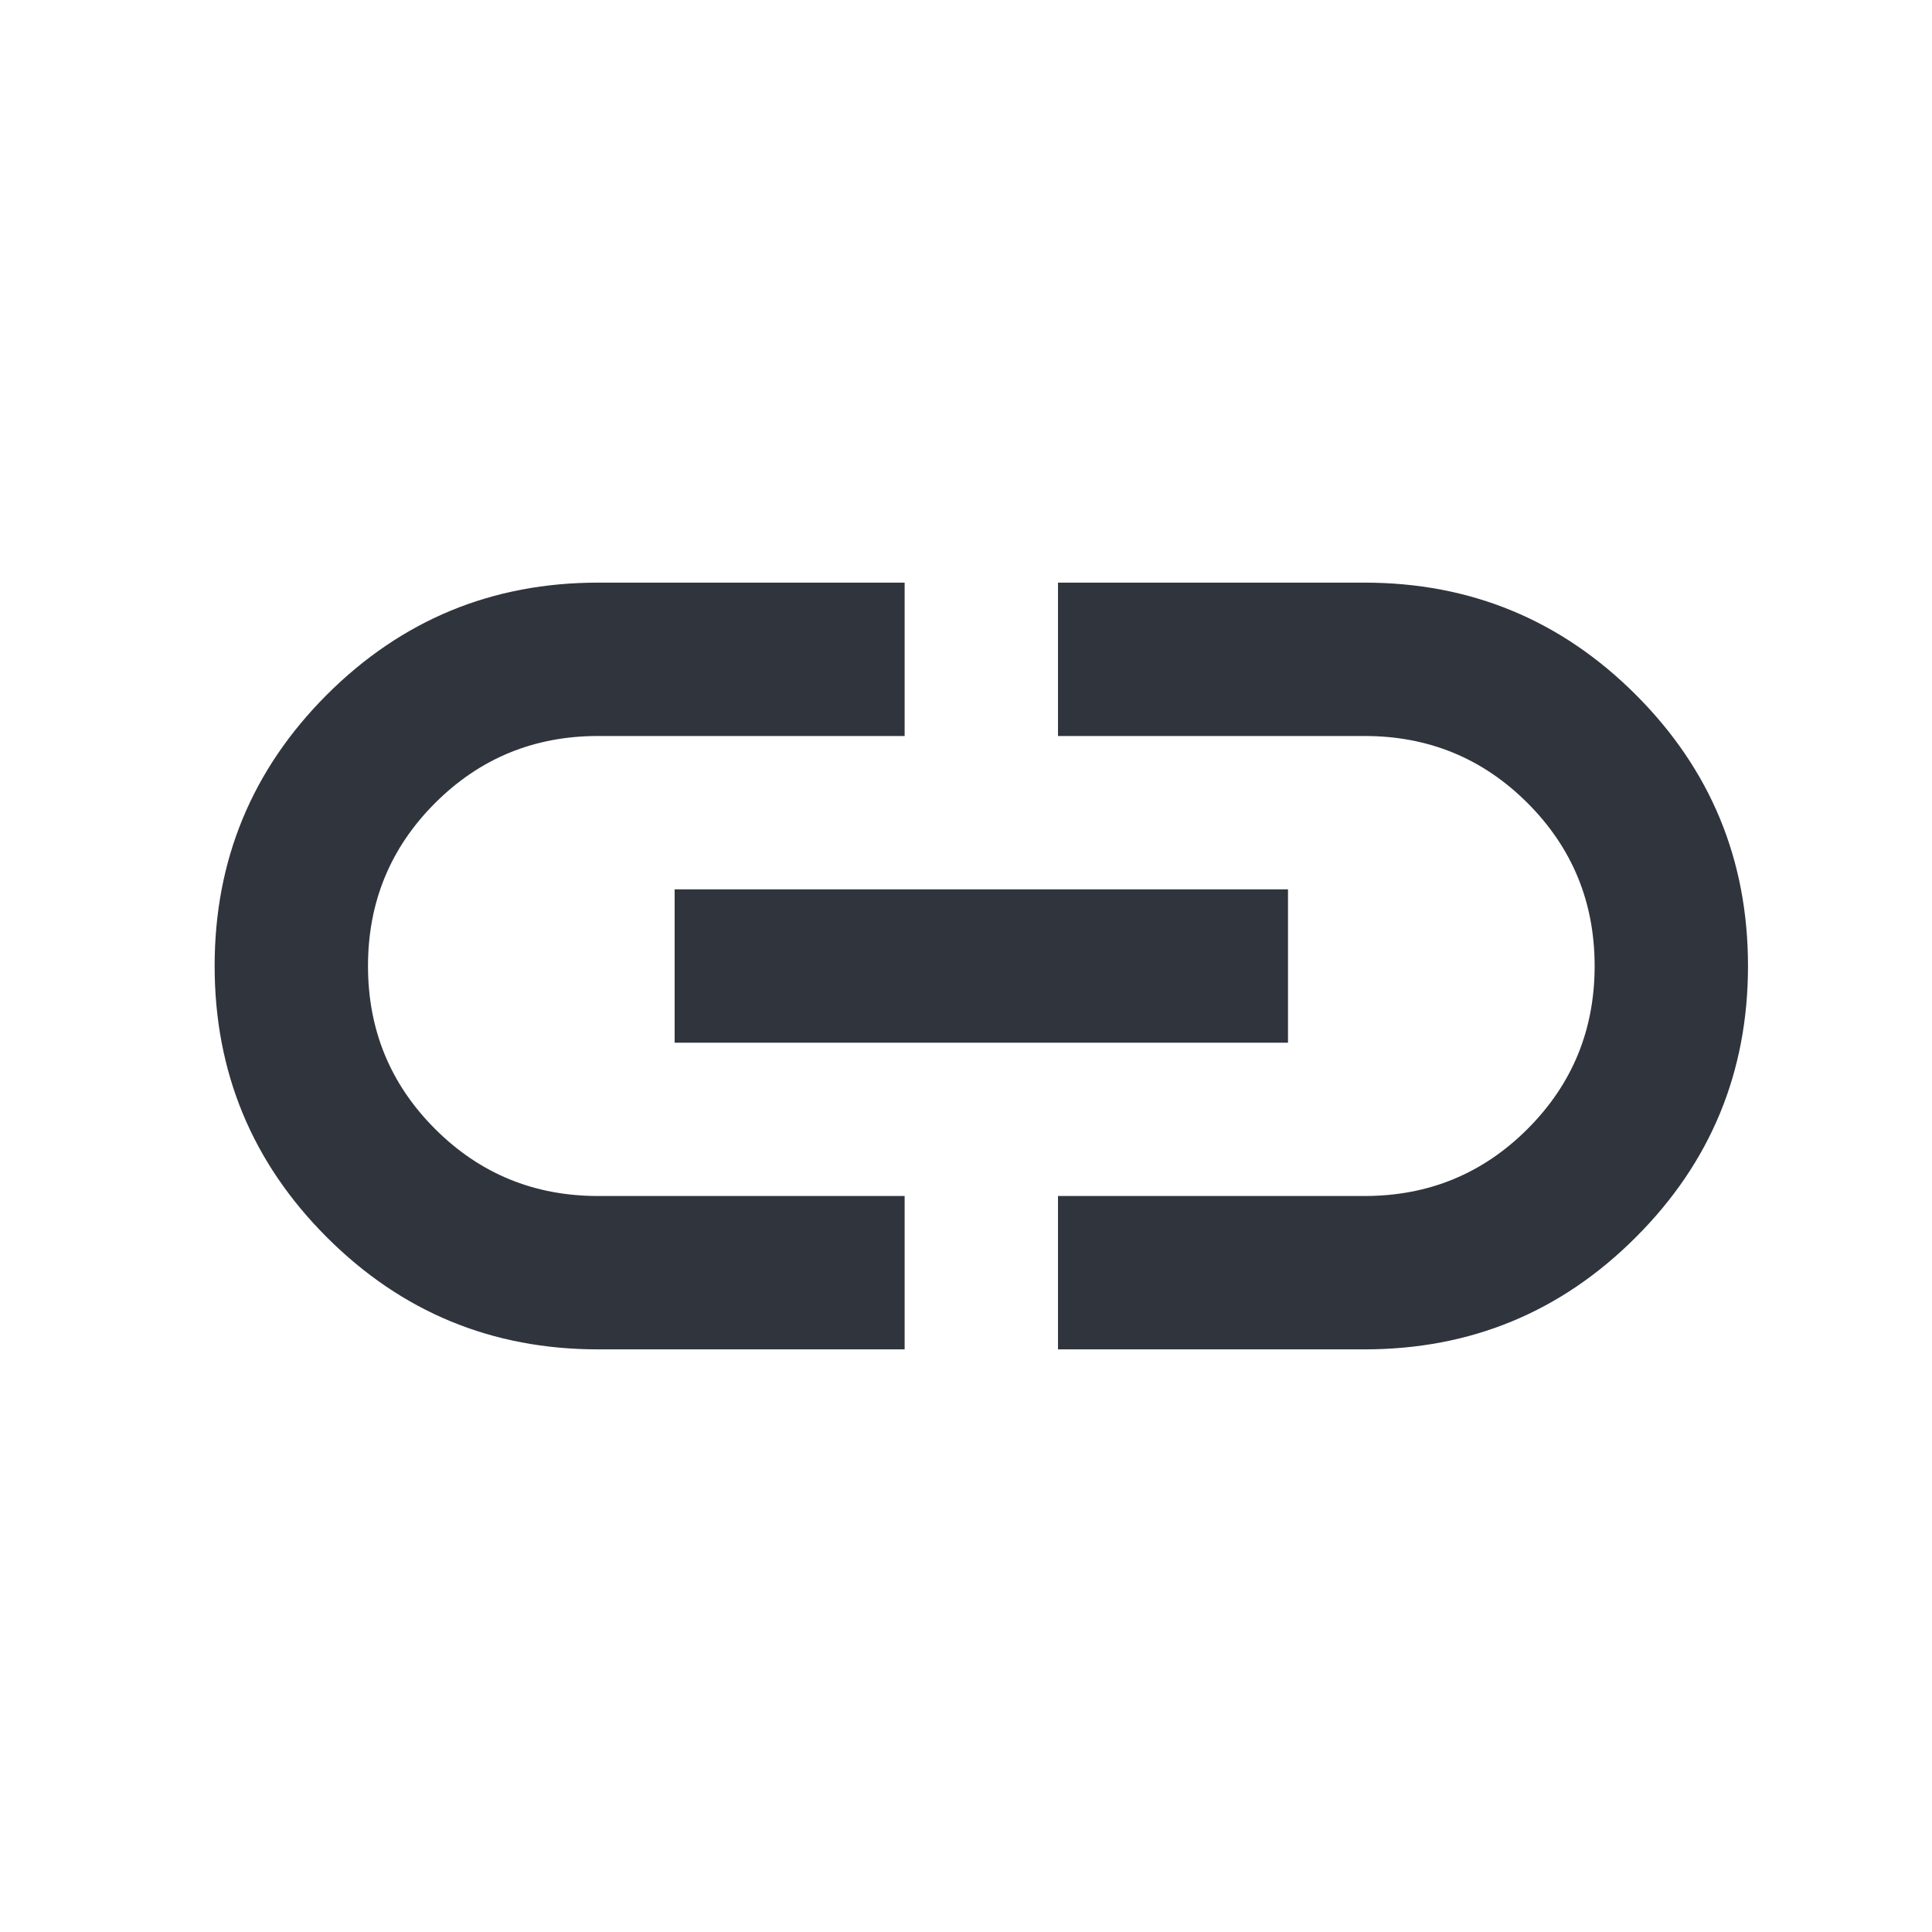
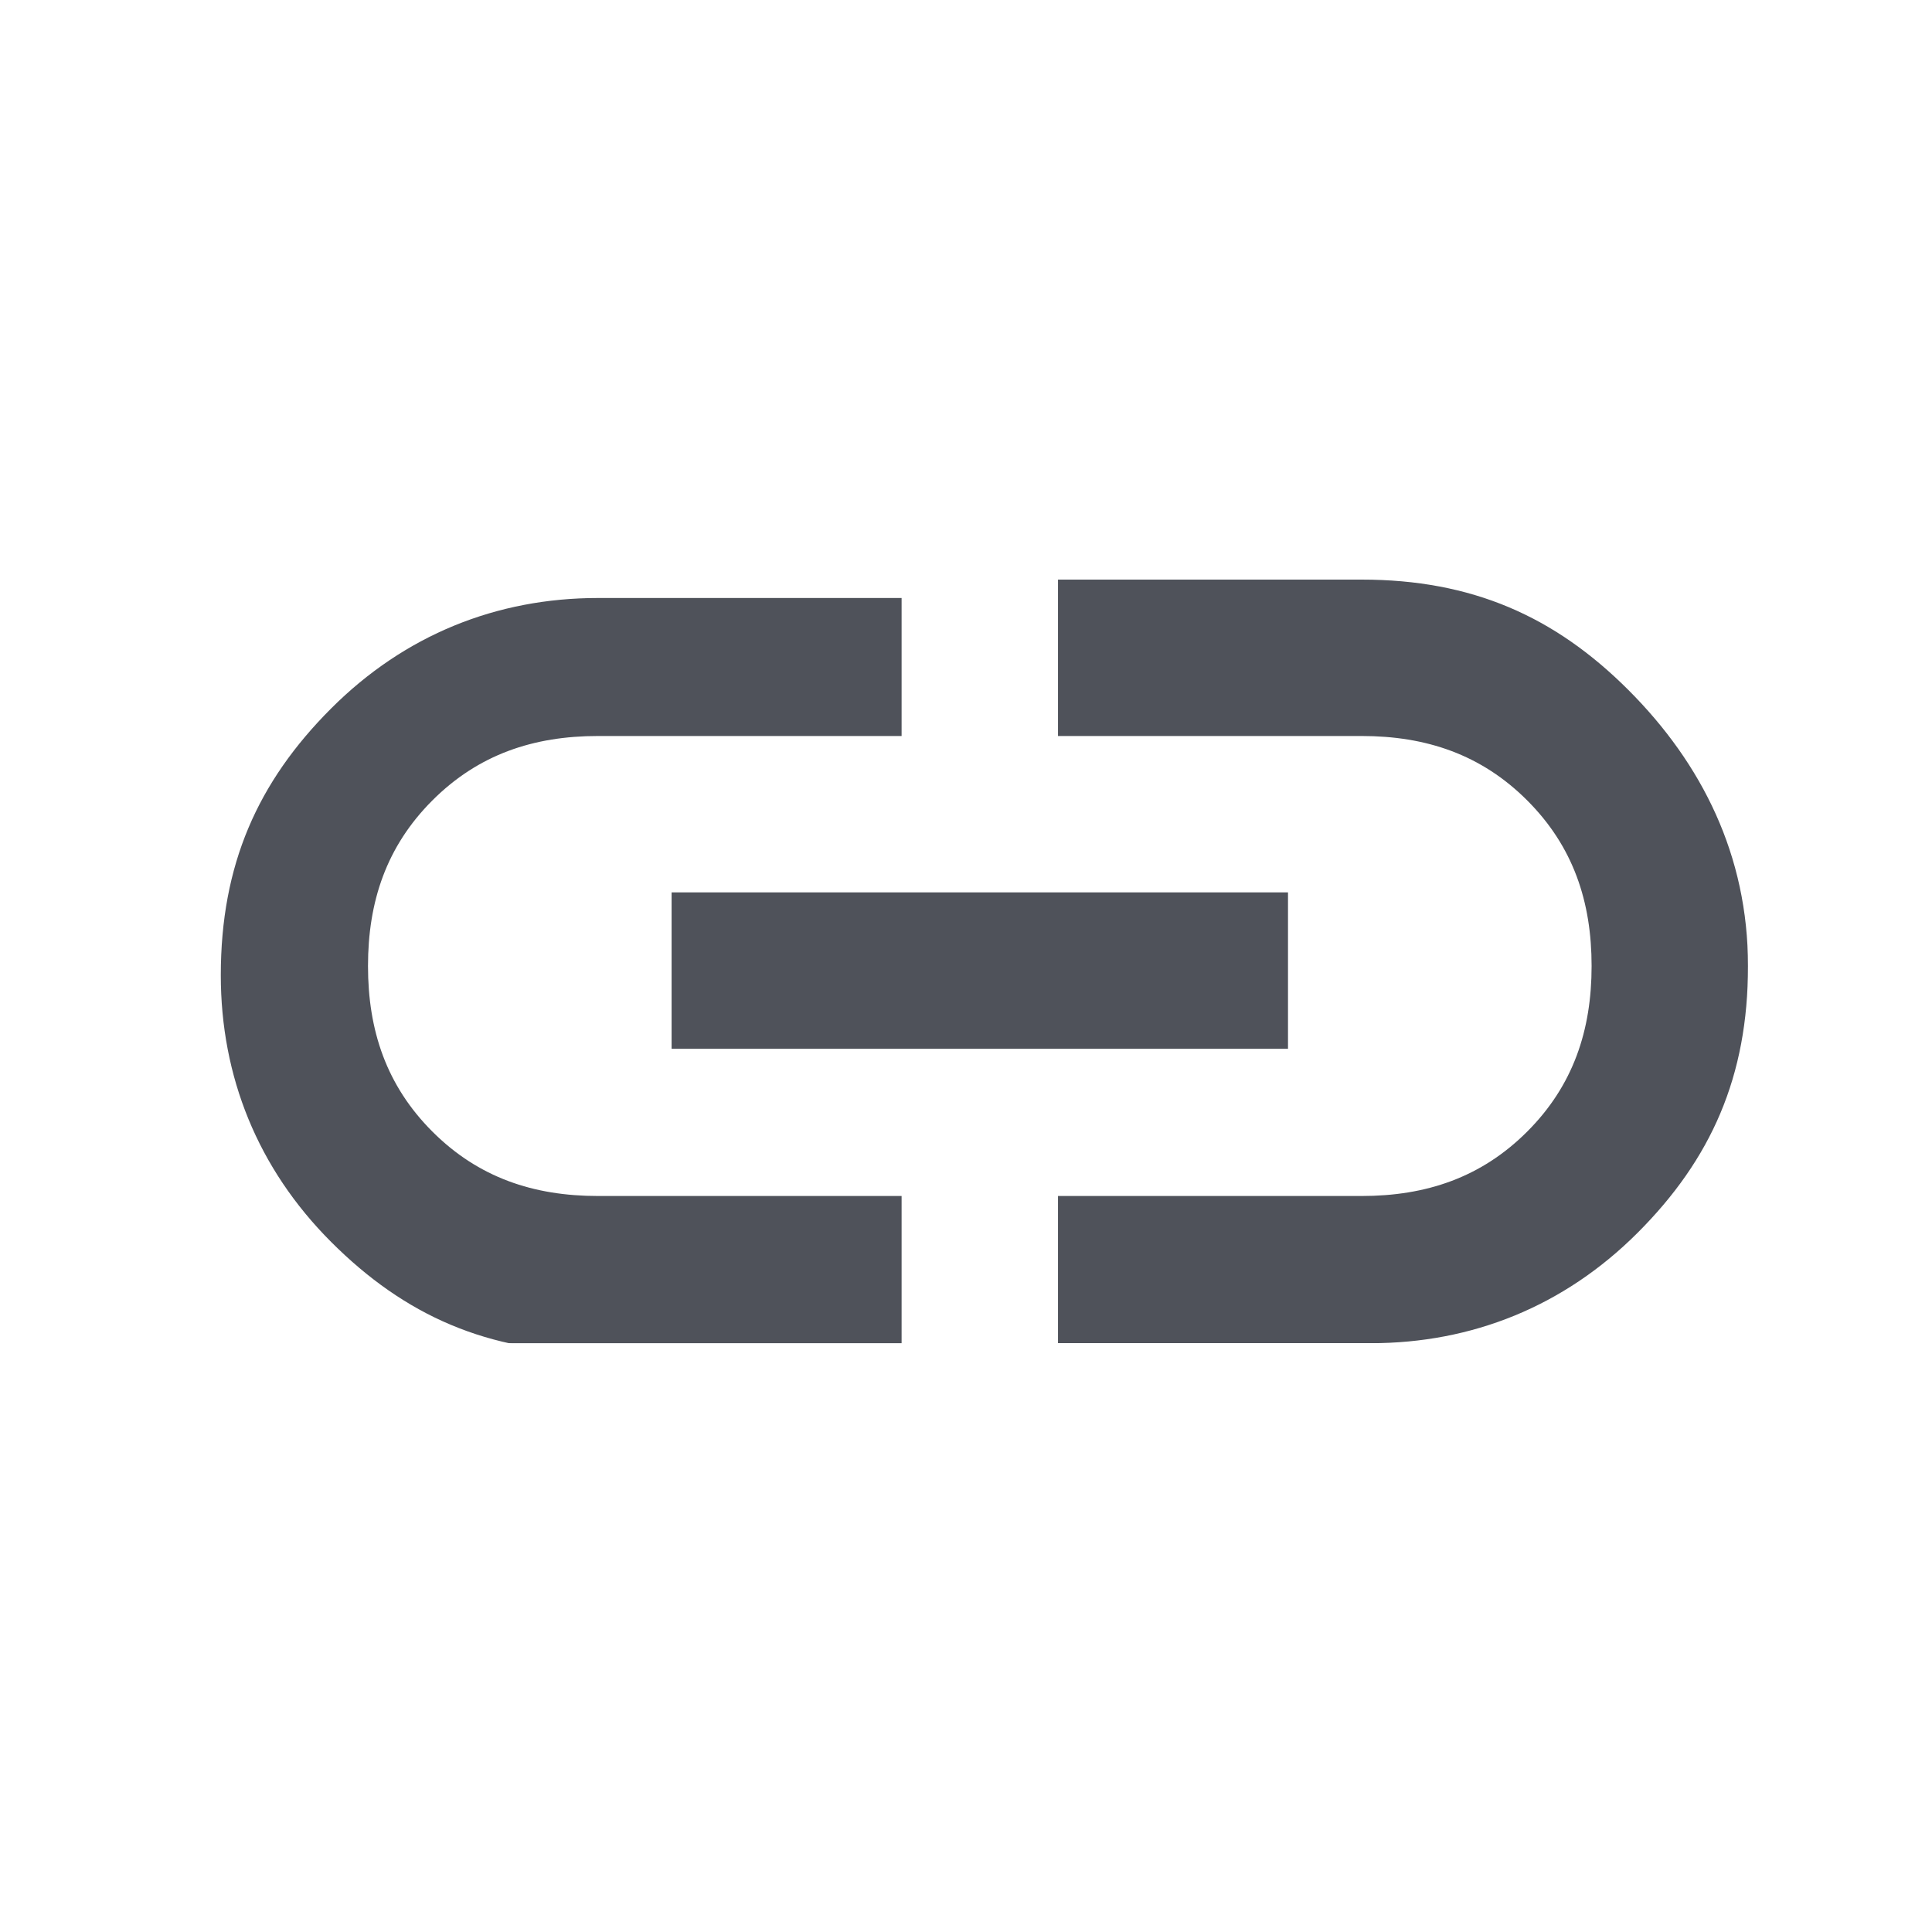
- <svg xmlns="http://www.w3.org/2000/svg" width="21" height="21" viewBox="0 0 21 21" fill="none">
-   <mask id="mask0_39_86" style="mask-type:alpha" maskUnits="userSpaceOnUse" x="0" y="0" width="21" height="21">
-     <rect x="0.667" y="0.5" width="20" height="20" fill="#D9D9D9" />
+ <svg xmlns="http://www.w3.org/2000/svg" version="1.1" id="레이어_1" x="0px" y="0px" width="21px" height="21px" viewBox="0 0 21 21" style="enable-background:new 0 0 21 21;" xml:space="preserve">
+   <style type="text/css">
+ 	.st0{fill:#D9D9D9;filter:url(#Adobe_OpacityMaskFilter);}
+ 	.st1{mask:url(#mask0_39_86_00000070090932526189997250000017641687833562329218_);}
+ 	.st2{fill:#30343D;}
+ </style>
+   <defs>
+     <filter id="Adobe_OpacityMaskFilter" filterUnits="userSpaceOnUse" x="2.3" y="6.3" width="16.7" height="8.3">
+       <feColorMatrix type="matrix" values="1 0 0 0 0  0 1 0 0 0  0 0 1 0 0  0 0 0 1 0" />
+     </filter>
+   </defs>
+   <mask maskUnits="userSpaceOnUse" x="2.3" y="6.3" width="16.7" height="8.3" id="mask0_39_86_00000070090932526189997250000017641687833562329218_">
+     <rect x="0.7" y="0.5" class="st0" width="20" height="20" />
  </mask>
-   <g mask="url(#mask0_39_86)">
-     <path d="M9.833 14.667H6.5C5.347 14.667 4.365 14.261 3.552 13.448C2.74 12.636 2.333 11.653 2.333 10.5C2.333 9.347 2.74 8.365 3.552 7.552C4.365 6.74 5.347 6.333 6.5 6.333H9.833V8H6.5C5.806 8 5.215 8.243 4.729 8.729C4.243 9.215 4 9.806 4 10.5C4 11.195 4.243 11.785 4.729 12.271C5.215 12.757 5.806 13 6.5 13H9.833V14.667ZM7.333 11.334V9.667H14V11.334H7.333ZM11.5 14.667V13H14.833C15.528 13 16.118 12.757 16.604 12.271C17.09 11.785 17.333 11.195 17.333 10.5C17.333 9.806 17.09 9.215 16.604 8.729C16.118 8.243 15.528 8 14.833 8H11.5V6.333H14.833C15.986 6.333 16.969 6.74 17.781 7.552C18.594 8.365 19 9.347 19 10.5C19 11.653 18.594 12.636 17.781 13.448C16.969 14.261 15.986 14.667 14.833 14.667H11.5Z" fill="#30343D" />
+   <g class="st1">
+     <path class="st2" d="M9.8,14.7H6.5c-1.2,0-2.1-0.4-2.9-1.2s-1.2-1.8-1.2-2.9c0-1.2,0.4-2.1,1.2-2.9s1.8-1.2,2.9-1.2h3.3V8H6.5   C5.8,8,5.2,8.2,4.7,8.7S4,9.8,4,10.5c0,0.7,0.2,1.3,0.7,1.8S5.8,13,6.5,13h3.3V14.7z M7.3,11.3V9.7H14v1.7H7.3z M11.5,14.7V13h3.3   c0.7,0,1.3-0.2,1.8-0.7c0.5-0.5,0.7-1.1,0.7-1.8c0-0.7-0.2-1.3-0.7-1.8C16.1,8.2,15.5,8,14.8,8h-3.3V6.3h3.3c1.2,0,2.1,0.4,2.9,1.2   S19,9.3,19,10.5c0,1.2-0.4,2.1-1.2,2.9s-1.8,1.2-2.9,1.2H11.5z" />
  </g>
</svg>
